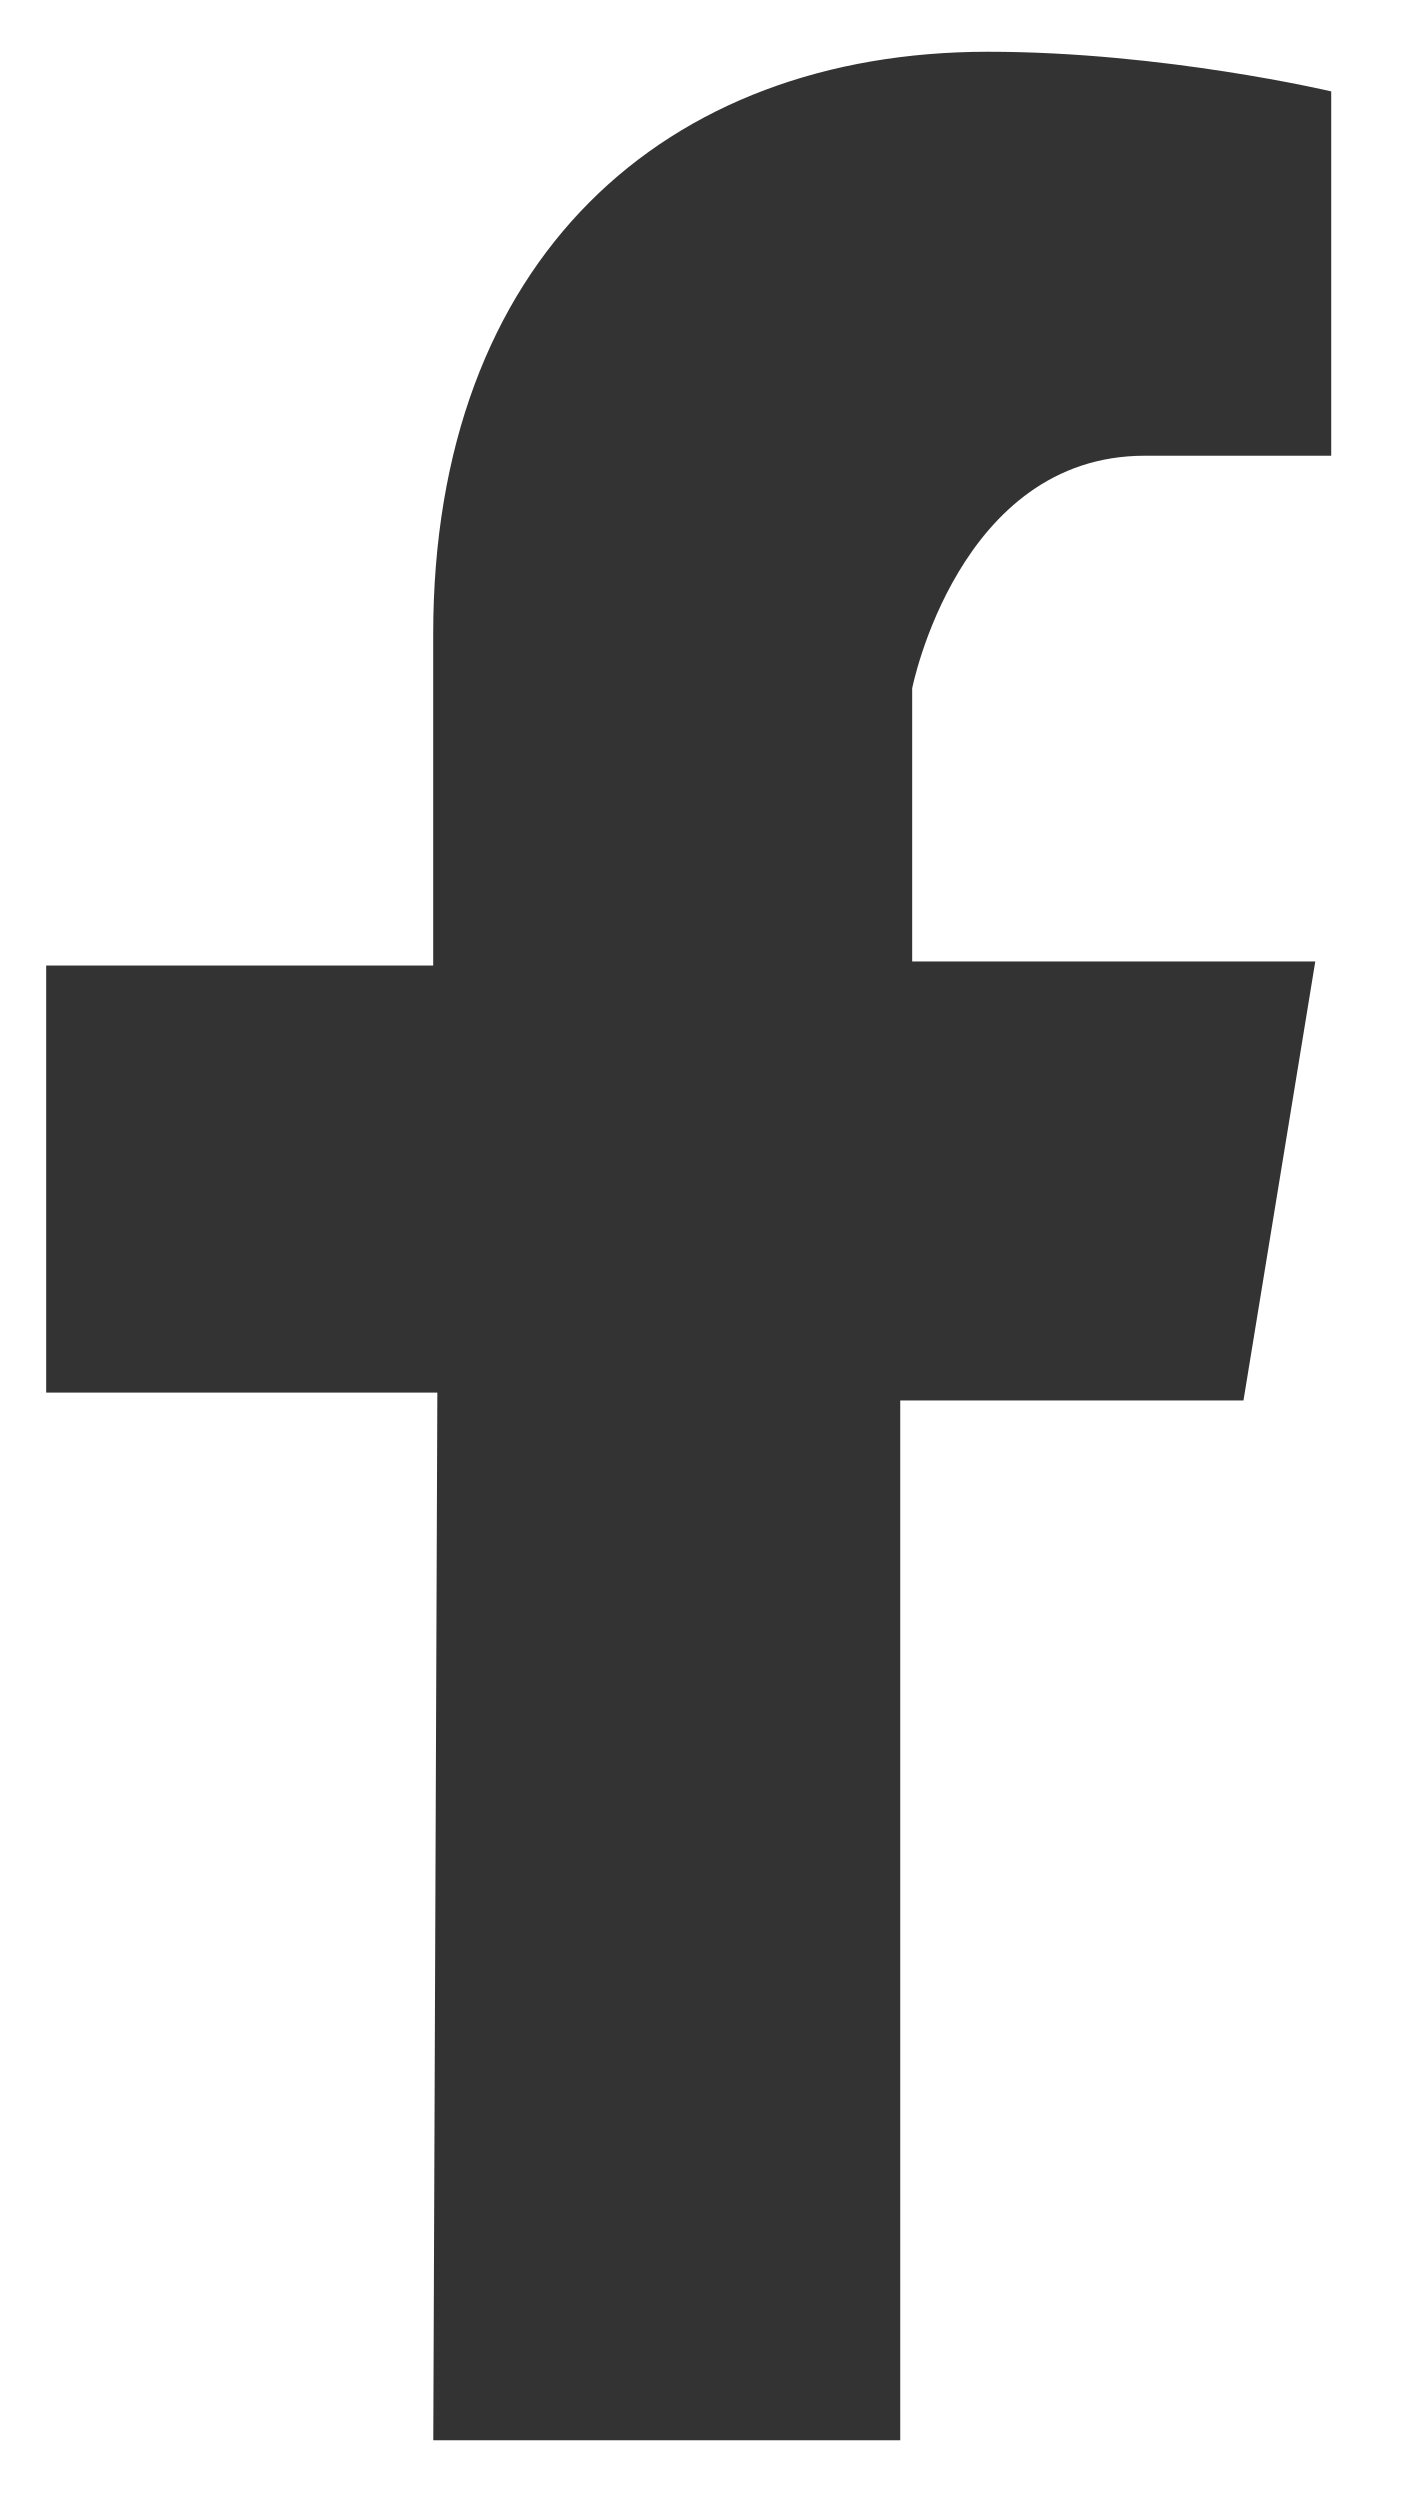
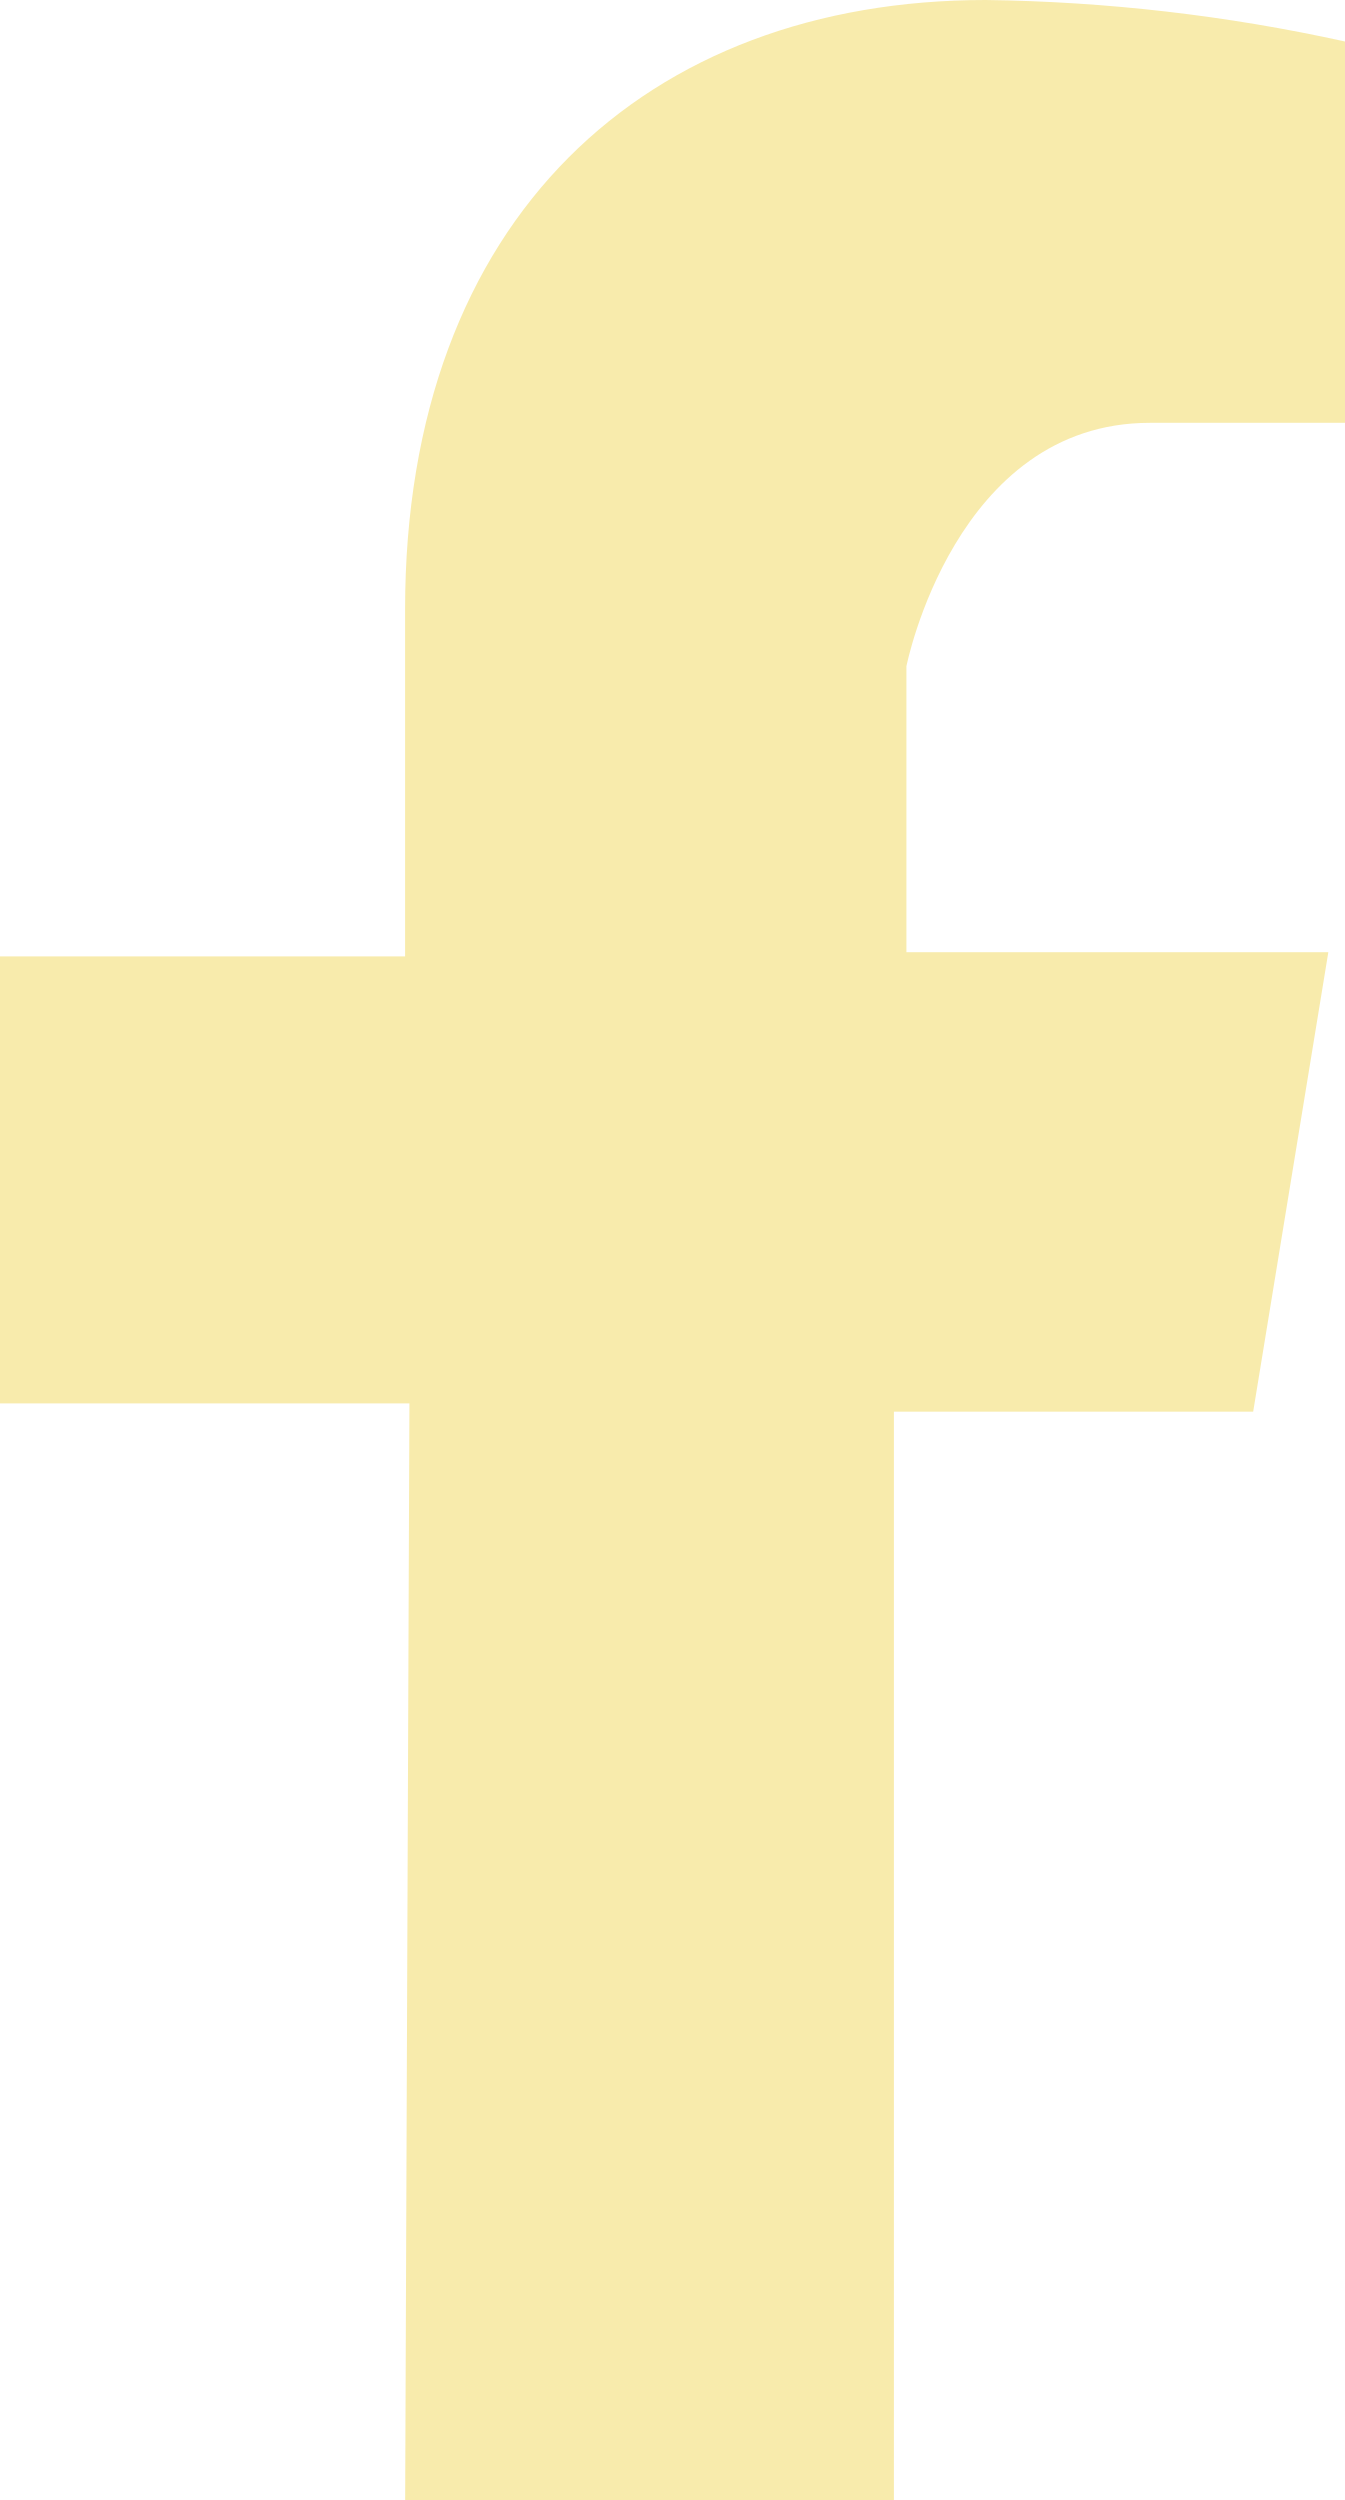
- <svg xmlns="http://www.w3.org/2000/svg" enable-background="new 0 0 178 314" version="1.0" viewBox="0 0 178 314" xml:space="preserve">
-   <path d="m54.42 306.5h58.65v-130.6h43.11l9.02-55.14h-50.63v-34.31s5.79-29.21 29.21-29.21 23.42 0 23.42 0v-45.76s-21.05-4.98-43.11-4.98c-40.6 0-69.68 26.04-69.68 73.16v41.61h-48.61v53.64h49.13l-0.51 131.59z" fill="#333333" />
+ <svg xmlns="http://www.w3.org/2000/svg" width="161.4" height="300" viewBox="0 0 161.4 300">
+   <path id="facebook" d="M54.42,306.5h58.65V175.9h43.11l9.02-55.14H114.57V86.45s5.79-29.21,29.21-29.21H167.2V11.48A213.042,213.042,0,0,0,124.09,6.5c-40.6,0-69.68,26.04-69.68,73.16v41.61H5.8v53.64H54.93Z" transform="translate(-5.8 -6.5)" fill="#f8ebac" />
</svg>
